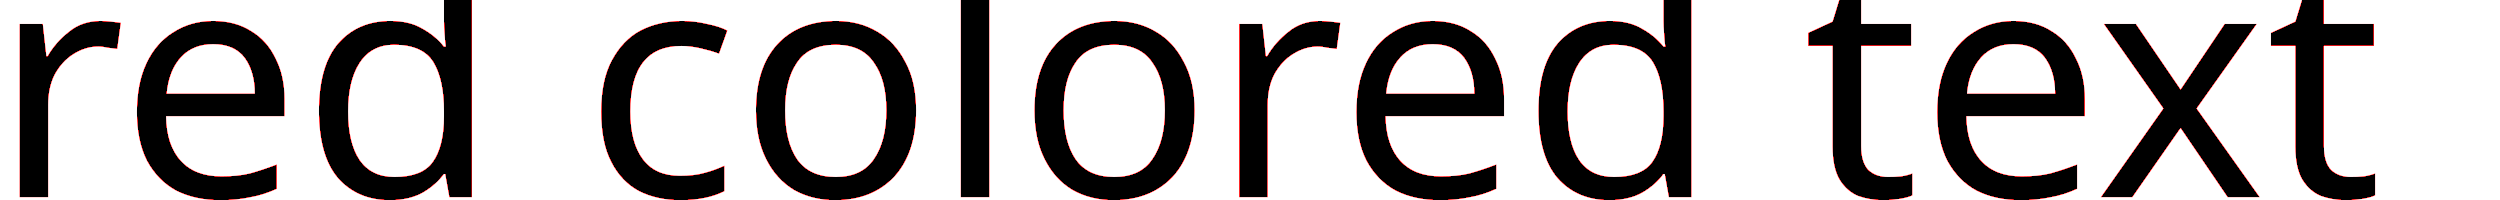
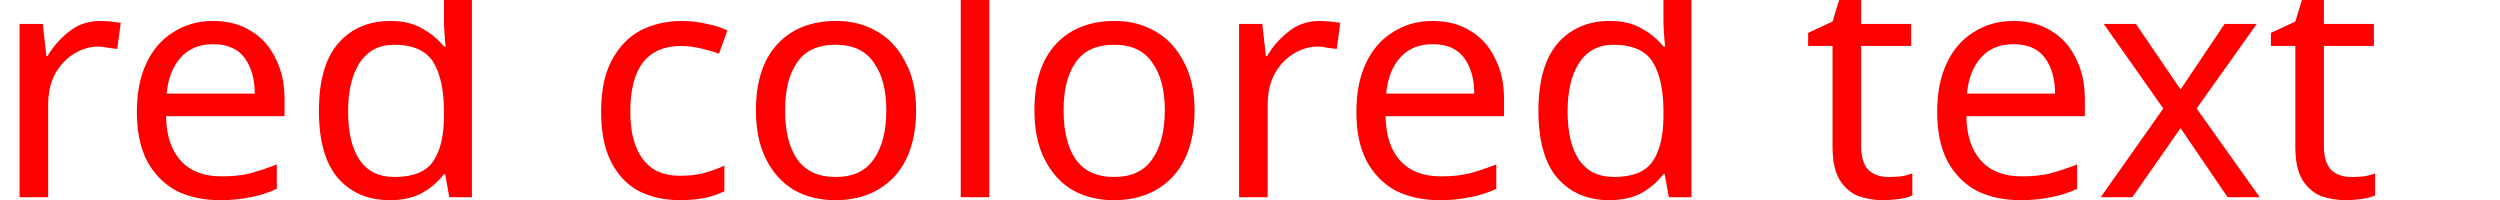
- <svg xmlns="http://www.w3.org/2000/svg" width="65.608mm" height="5.224mm" viewBox="0 0 65.608 5.224" version="1.1" id="svg5">
-   <defs id="defs2">
-     <filter style="color-interpolation-filters:sRGB" id="filter12119" x="0" y="0" width="1" height="1">
-       <feComposite in2="SourceGraphic" operator="arithmetic" k1="0" k2="1" result="composite1" id="feComposite12105" k3="0" k4="0" />
-       <feColorMatrix in="composite1" values="1" type="saturate" result="colormatrix1" id="feColorMatrix12107" />
-       <feFlood flood-opacity="1" flood-color="rgb(255,128,128)" result="flood1" id="feFlood12109" />
-       <feBlend in="flood1" in2="colormatrix1" mode="multiply" result="blend1" id="feBlend12111" />
-       <feBlend in2="blend1" mode="screen" result="blend2" id="feBlend12113" />
-       <feColorMatrix in="blend2" values="1" type="saturate" result="colormatrix2" id="feColorMatrix12115" />
-       <feComposite in="colormatrix2" in2="SourceGraphic" operator="in" result="fbSourceGraphic" id="feComposite12117" />
-       <feColorMatrix result="fbSourceGraphicAlpha" in="fbSourceGraphic" values="0 0 0 -1 0 0 0 0 -1 0 0 0 0 -1 0 0 0 0 1 0" id="feColorMatrix12139" />
-       <feComposite in2="fbSourceGraphic" id="feComposite12141" operator="arithmetic" k1="0" k2="1" result="composite1" in="fbSourceGraphic" k3="0" k4="0" />
-       <feColorMatrix id="feColorMatrix12143" in="composite1" values="1" type="saturate" result="colormatrix1" />
-       <feFlood id="feFlood12145" flood-opacity="1" flood-color="rgb(255,53,61)" result="flood1" />
-       <feBlend in2="colormatrix1" id="feBlend12147" in="flood1" mode="multiply" result="blend1" />
-       <feBlend in2="blend1" id="feBlend12149" mode="screen" result="blend2" />
-       <feColorMatrix id="feColorMatrix12151" in="blend2" values="1" type="saturate" result="colormatrix2" />
-       <feComposite in2="fbSourceGraphic" id="feComposite12153" in="colormatrix2" operator="in" result="fbSourceGraphic" />
-       <feColorMatrix result="fbSourceGraphicAlpha" in="fbSourceGraphic" values="0 0 0 -1 0 0 0 0 -1 0 0 0 0 -1 0 0 0 0 1 0" id="feColorMatrix12173" />
-       <feComposite in2="fbSourceGraphic" id="feComposite12175" operator="arithmetic" k1="0" k2="1" result="composite1" in="fbSourceGraphic" k3="0" k4="0" />
-       <feColorMatrix id="feColorMatrix12177" in="composite1" values="1" type="saturate" result="colormatrix1" />
-       <feFlood id="feFlood12179" flood-opacity="1" flood-color="rgb(255,20,23)" result="flood1" />
-       <feBlend in2="colormatrix1" id="feBlend12181" in="flood1" mode="multiply" result="blend1" />
-       <feBlend in2="blend1" id="feBlend12183" mode="screen" result="blend2" />
-       <feColorMatrix id="feColorMatrix12185" in="blend2" values="1" type="saturate" result="colormatrix2" />
-       <feComposite in2="fbSourceGraphic" id="feComposite12187" in="colormatrix2" operator="in" result="fbSourceGraphic" />
-       <feColorMatrix result="fbSourceGraphicAlpha" in="fbSourceGraphic" values="0 0 0 -1 0 0 0 0 -1 0 0 0 0 -1 0 0 0 0 1 0" id="feColorMatrix12207" />
-       <feComposite in2="fbSourceGraphic" id="feComposite12209" operator="arithmetic" k1="0" k2="1" result="composite1" in="fbSourceGraphic" k3="0" k4="0" />
-       <feColorMatrix id="feColorMatrix12211" in="composite1" values="1" type="saturate" result="colormatrix1" />
-       <feFlood id="feFlood12213" flood-opacity="1" flood-color="rgb(255,20,23)" result="flood1" />
-       <feBlend in2="colormatrix1" id="feBlend12215" in="flood1" mode="multiply" result="blend1" />
-       <feBlend in2="blend1" id="feBlend12217" mode="screen" result="blend2" />
-       <feColorMatrix id="feColorMatrix12219" in="blend2" values="1" type="saturate" result="colormatrix2" />
-       <feComposite in2="fbSourceGraphic" id="feComposite12221" in="colormatrix2" operator="in" result="composite2" />
-     </filter>
-   </defs>
-   <g id="layer1" transform="translate(-58.94219,-45.42265)">
-     <text xml:space="preserve" style="font-style:normal;font-variant:normal;font-weight:normal;font-stretch:normal;font-size:8.467px;line-height:132%;font-family:MathJax_Typewriter;-inkscape-font-specification:'MathJax_Typewriter, Normal';font-variant-ligatures:normal;font-variant-caps:normal;font-variant-numeric:normal;font-feature-settings:normal;text-align:start;letter-spacing:0px;word-spacing:0px;writing-mode:lr-tb;text-anchor:start;fill:#000000;fill-opacity:1;stroke:none;stroke-width:0.265px;stroke-linecap:butt;stroke-linejoin:miter;stroke-opacity:1;filter:url(#filter12119)" x="58.739" y="50.596" id="text2541">
-       <tspan style="stroke-width:0.265px" x="58.739" y="50.596" id="tspan6759">red colored text</tspan>
+ <svg xmlns="http://www.w3.org/2000/svg" width="65.608mm" height="5.224mm" viewBox="0 0 65.608 5.224" version="1.1" id="svg12672">
+   <defs id="defs12669" />
+   <g id="layer1" transform="translate(-49.76355,-57.53589)">
+     <text xml:space="preserve" style="font-style:normal;font-variant:normal;font-weight:normal;font-stretch:normal;font-size:8.467px;line-height:132%;font-family:MathJax_Typewriter;-inkscape-font-specification:'MathJax_Typewriter, Normal';font-variant-ligatures:normal;font-variant-caps:normal;font-variant-numeric:normal;font-feature-settings:normal;text-align:start;letter-spacing:0px;word-spacing:0px;writing-mode:lr-tb;text-anchor:start;fill:#ff0000;fill-opacity:1;stroke:none;stroke-width:0.265px;stroke-linecap:butt;stroke-linejoin:miter;stroke-opacity:1" x="49.56" y="62.709" id="text14108">
+       <tspan id="tspan14106" style="fill:#ff0000;stroke-width:0.265px" x="49.56" y="62.709">red colored text</tspan>
    </text>
  </g>
</svg>
